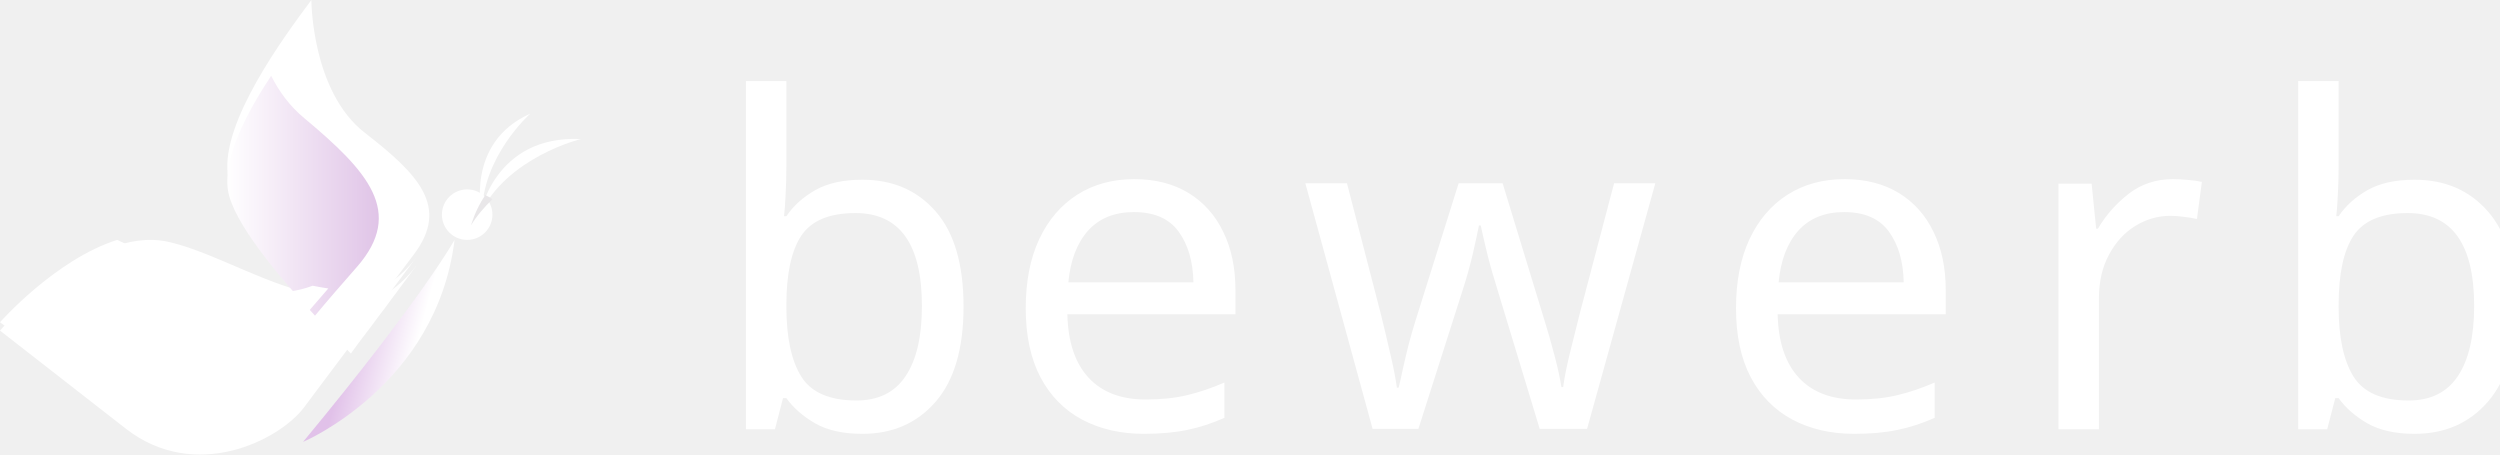
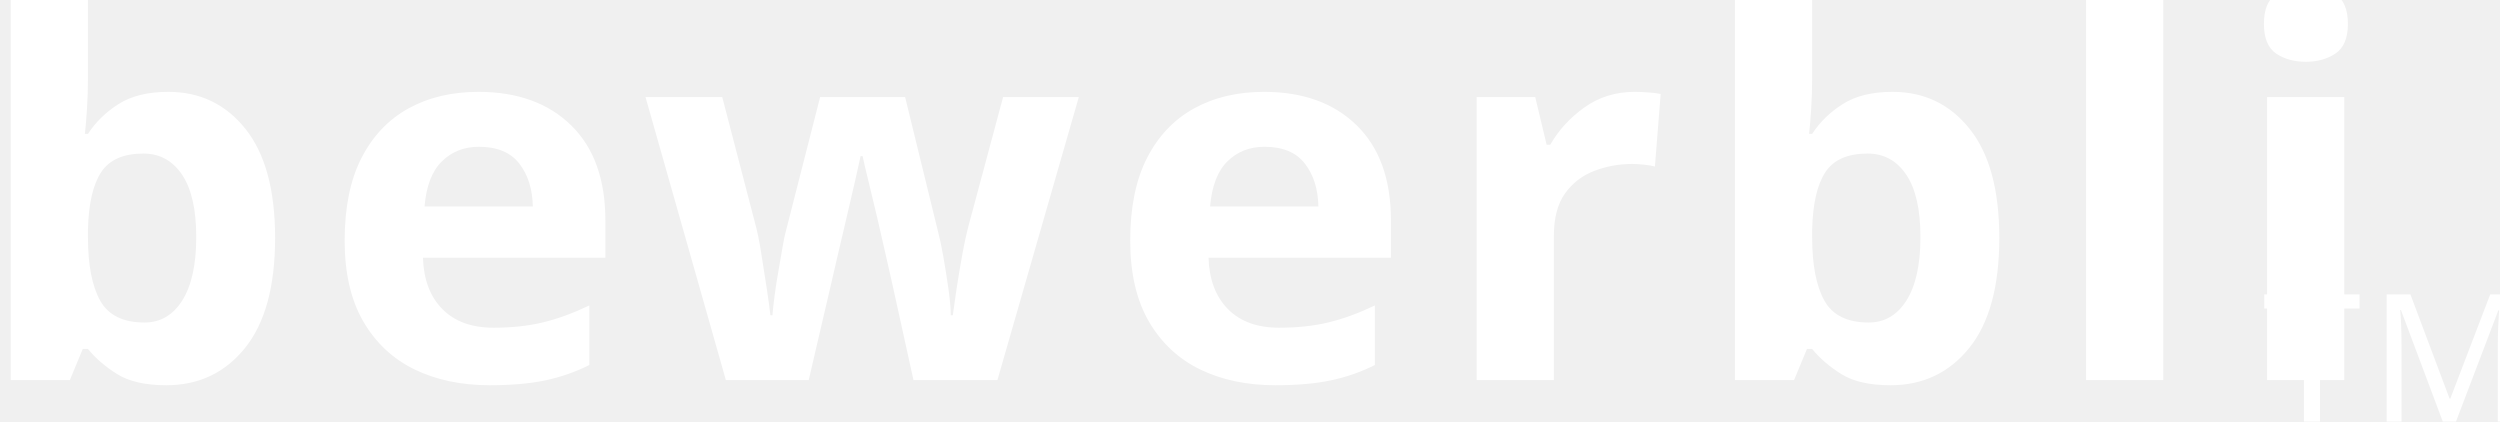
- <svg xmlns="http://www.w3.org/2000/svg" width="198px" height="36px" viewBox="0 0 198 36" version="1.1">
-   <defs>
-     <linearGradient x1="-0.186%" y1="49.914%" x2="99.982%" y2="49.914%" id="linearGradient-1">
-       <stop stop-color="#FFFFFF" offset="0%" />
-       <stop stop-color="#E0C4E7" offset="100%" />
-     </linearGradient>
-     <linearGradient x1="73.053%" y1="58.251%" x2="33.654%" y2="44.101%" id="linearGradient-2">
-       <stop stop-color="#FFFFFF" offset="0%" />
-       <stop stop-color="#E1C1E9" offset="100%" />
-     </linearGradient>
-   </defs>
-   <g id="Page-1" stroke="none" stroke-width="1" fill="none" fill-rule="evenodd">
-     <g id="Group-9">
-       <g id="bewerbl-copy-9" transform="translate(56, 7)" fill="#FFFFFF" font-family="UniSansRegular, Uni Sans" font-size="36.28" font-weight="normal" letter-spacing="4.7">
-         <text id="bewerbl">
-           <tspan x="0" y="27">b</tspan>
-           <tspan x="23.239" y="27" letter-spacing="4">ewerbl</tspan>
-         </text>
-       </g>
-       <g id="Group">
-         <path d="M24.661,0 C24.661,0 24.661,7.245 28.912,10.53 C33.142,13.815 35.622,16.38 32.787,20.137 C29.953,23.895 27.628,27 27.628,27 C27.628,27 18.593,17.977 18.04,13.815 C17.508,9.675 22.446,2.97 24.661,0 Z" id="Path" fill="#FFFFFF" />
-         <path d="M33,20.345 C33,20.345 26.045,29.652 24.092,32.248 C22.139,34.865 15.469,38.243 9.961,33.948 C4.454,29.652 0,26.184 0,26.184 C0,26.184 7.087,17.839 13.253,19.137 C19.418,20.479 27.646,27.504 33,20.345 Z" id="Path" fill="#FFFFFF" />
-         <path d="M24,23.832 C26.027,26.204 27.787,28 27.787,28 C27.787,28 27.809,27.977 27.809,27.977 C27.832,27.954 27.876,27.885 27.921,27.816 C27.988,27.724 28.077,27.609 28.144,27.516 C28.233,27.378 28.366,27.217 28.5,27.033 C28.522,26.987 28.545,26.964 28.589,26.918 C28.656,26.803 28.745,26.711 28.834,26.595 C29.012,26.342 29.213,26.089 29.391,25.859 C29.525,25.674 29.658,25.49 29.814,25.283 C29.97,25.076 30.126,24.868 30.282,24.661 C30.327,24.615 30.349,24.569 30.394,24.523 C30.661,24.155 30.928,23.786 31.173,23.464 C31.262,23.349 31.329,23.257 31.418,23.141 C31.775,22.658 32.087,22.22 32.354,21.875 C32.532,21.645 32.688,21.414 32.866,21.184 C32.889,21.161 32.889,21.138 32.911,21.138 C32.911,21.115 32.933,21.115 32.933,21.092 C32.978,21.023 33,21 33,21 C30.438,24.408 27.275,24.661 24,23.832 Z" id="Path" fill="#FFFFFF" />
-         <path d="M28.288,21.117 C32.053,16.794 29.139,13.569 24.097,9.357 C22.954,8.413 22.102,7.251 21.475,6 C19.502,8.984 17.687,12.494 18.046,15.017 C18.404,17.584 22.214,22.06 24.948,25 C25.912,23.837 27.055,22.521 28.288,21.117 Z" id="Path" fill="url(#linearGradient-1)" />
-         <path d="M24.763,22.63 C19.903,24.457 14.381,21.348 9.278,19 C4.396,20.543 0,25.522 0,25.522 C0,25.522 4.484,28.891 10.029,33.065 C11.619,34.261 13.32,34.848 14.977,35 C15.75,34.478 16.391,33.935 16.855,33.413 C18.556,31.457 23.084,26.217 26,22.848 C25.602,22.783 25.183,22.717 24.763,22.63 Z" id="Path" fill="#FFFFFF" />
-         <path d="M46,11.011 C46,11.011 40.122,12.446 38,17 C38.021,17 39.103,10.699 46,11.011 Z" id="Path" fill="#FFFFFF" />
-         <path d="M42,9 C42,9 38.168,12.39 38.168,17 C38.148,17 36.816,11.305 42,9 Z" id="Path" fill="#FFFFFF" />
-         <path d="M36,19 C36,19 33.543,23.482 24,35 C24,35 34.587,30.541 36,19 Z" id="Path" fill="url(#linearGradient-2)" />
-         <circle id="Oval" fill="#FFFFFF" cx="37" cy="17" r="2" />
-         <g transform="translate(37, 15)" id="Path">
-           <path d="M1.433,0.45 C1.633,0.55 1.833,0.65 2,0.775 C1.367,1.4 0.767,2.075 0.3,2.85 C0.333,2.825 0.567,1.75 1.433,0.45 Z" fill="#E9E7E9" />
-           <path d="M0.067,0.175 C0.3,0.175 0.567,0.2 0.8,0.25 C0.467,1.05 0.267,1.9 0.267,2.775 C0.267,2.775 -0.1,1.65 0.067,0.175 Z" fill="#FFFFFF" />
-         </g>
-       </g>
-     </g>
+ <svg xmlns="http://www.w3.org/2000/svg" width="421" height="71" viewBox="0 0 421 71">
+   <g fill="#FFF" fill-rule="evenodd" transform="translate(-5 -3)">
+     <text font-family="Gilroy-Bold, Gilroy" font-size="87.28" font-weight="bold" letter-spacing="3.87">
+       <tspan x="0" y="67">bewerbli</tspan>
+     </text>
+     <text font-family="Gilroy-Medium, Gilroy" font-size="30" font-weight="400" letter-spacing="1.33">
+       <tspan x="386" y="74">TM</tspan>
+     </text>
  </g>
</svg>
